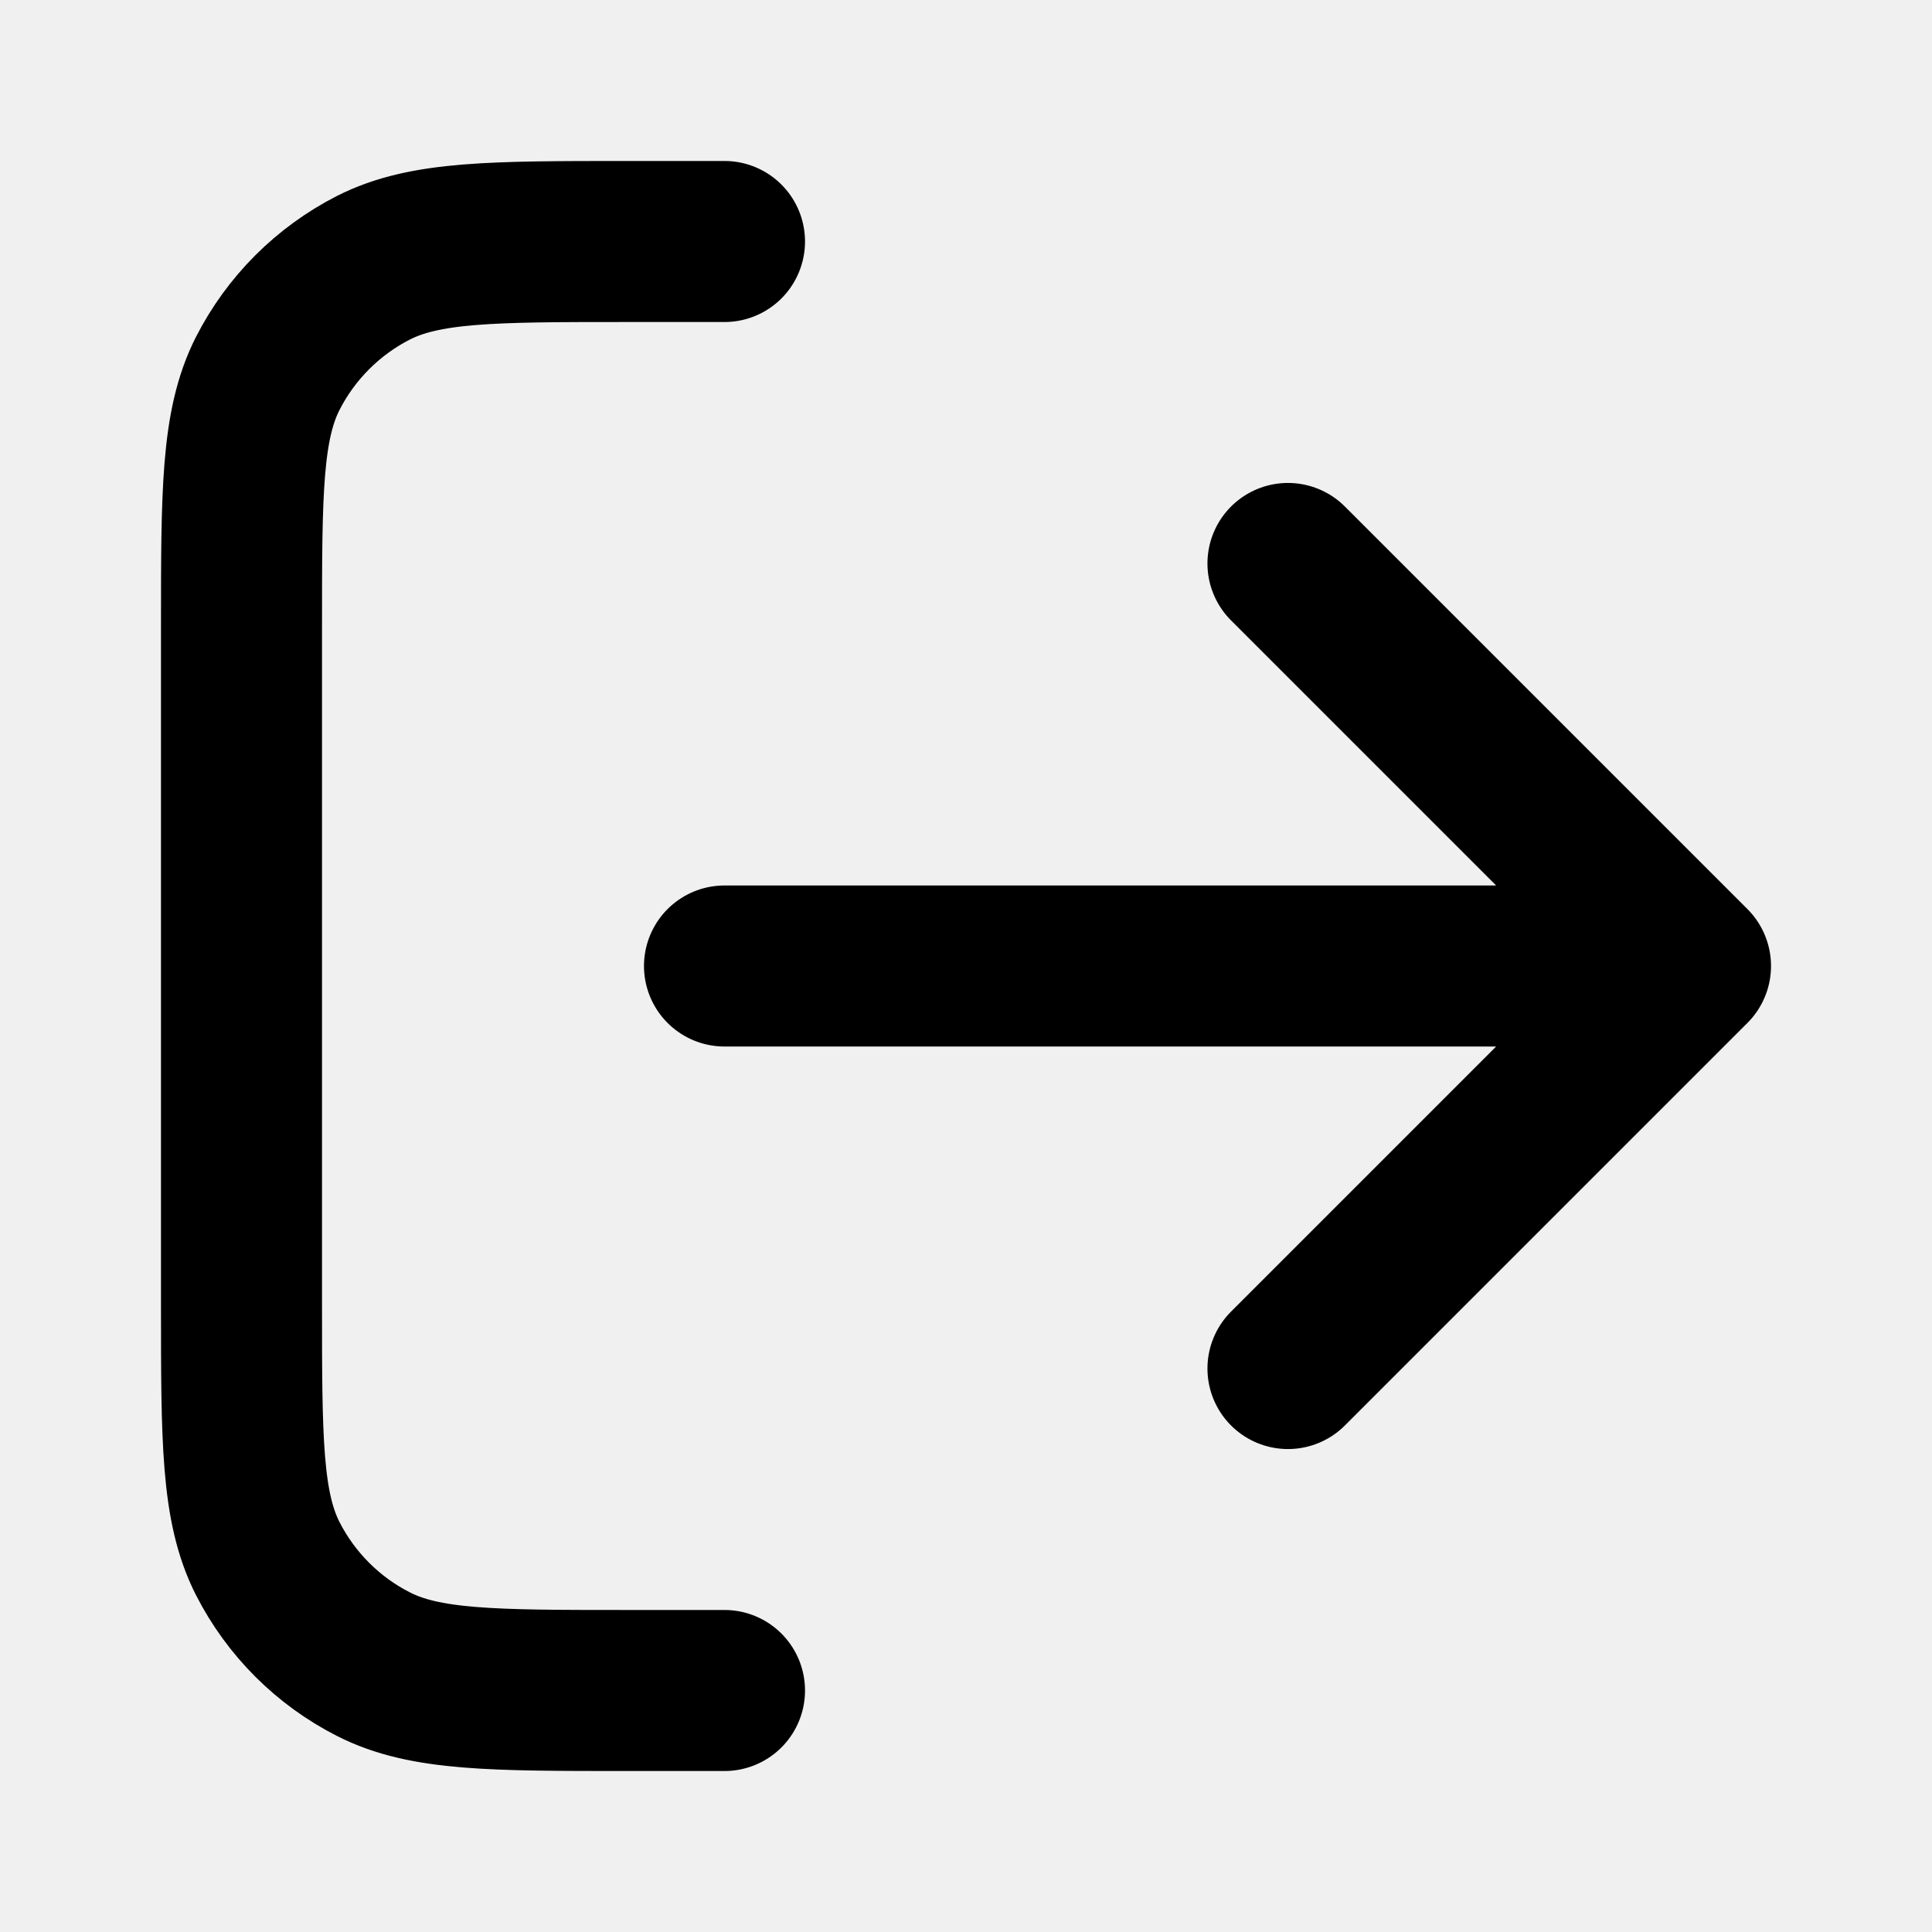
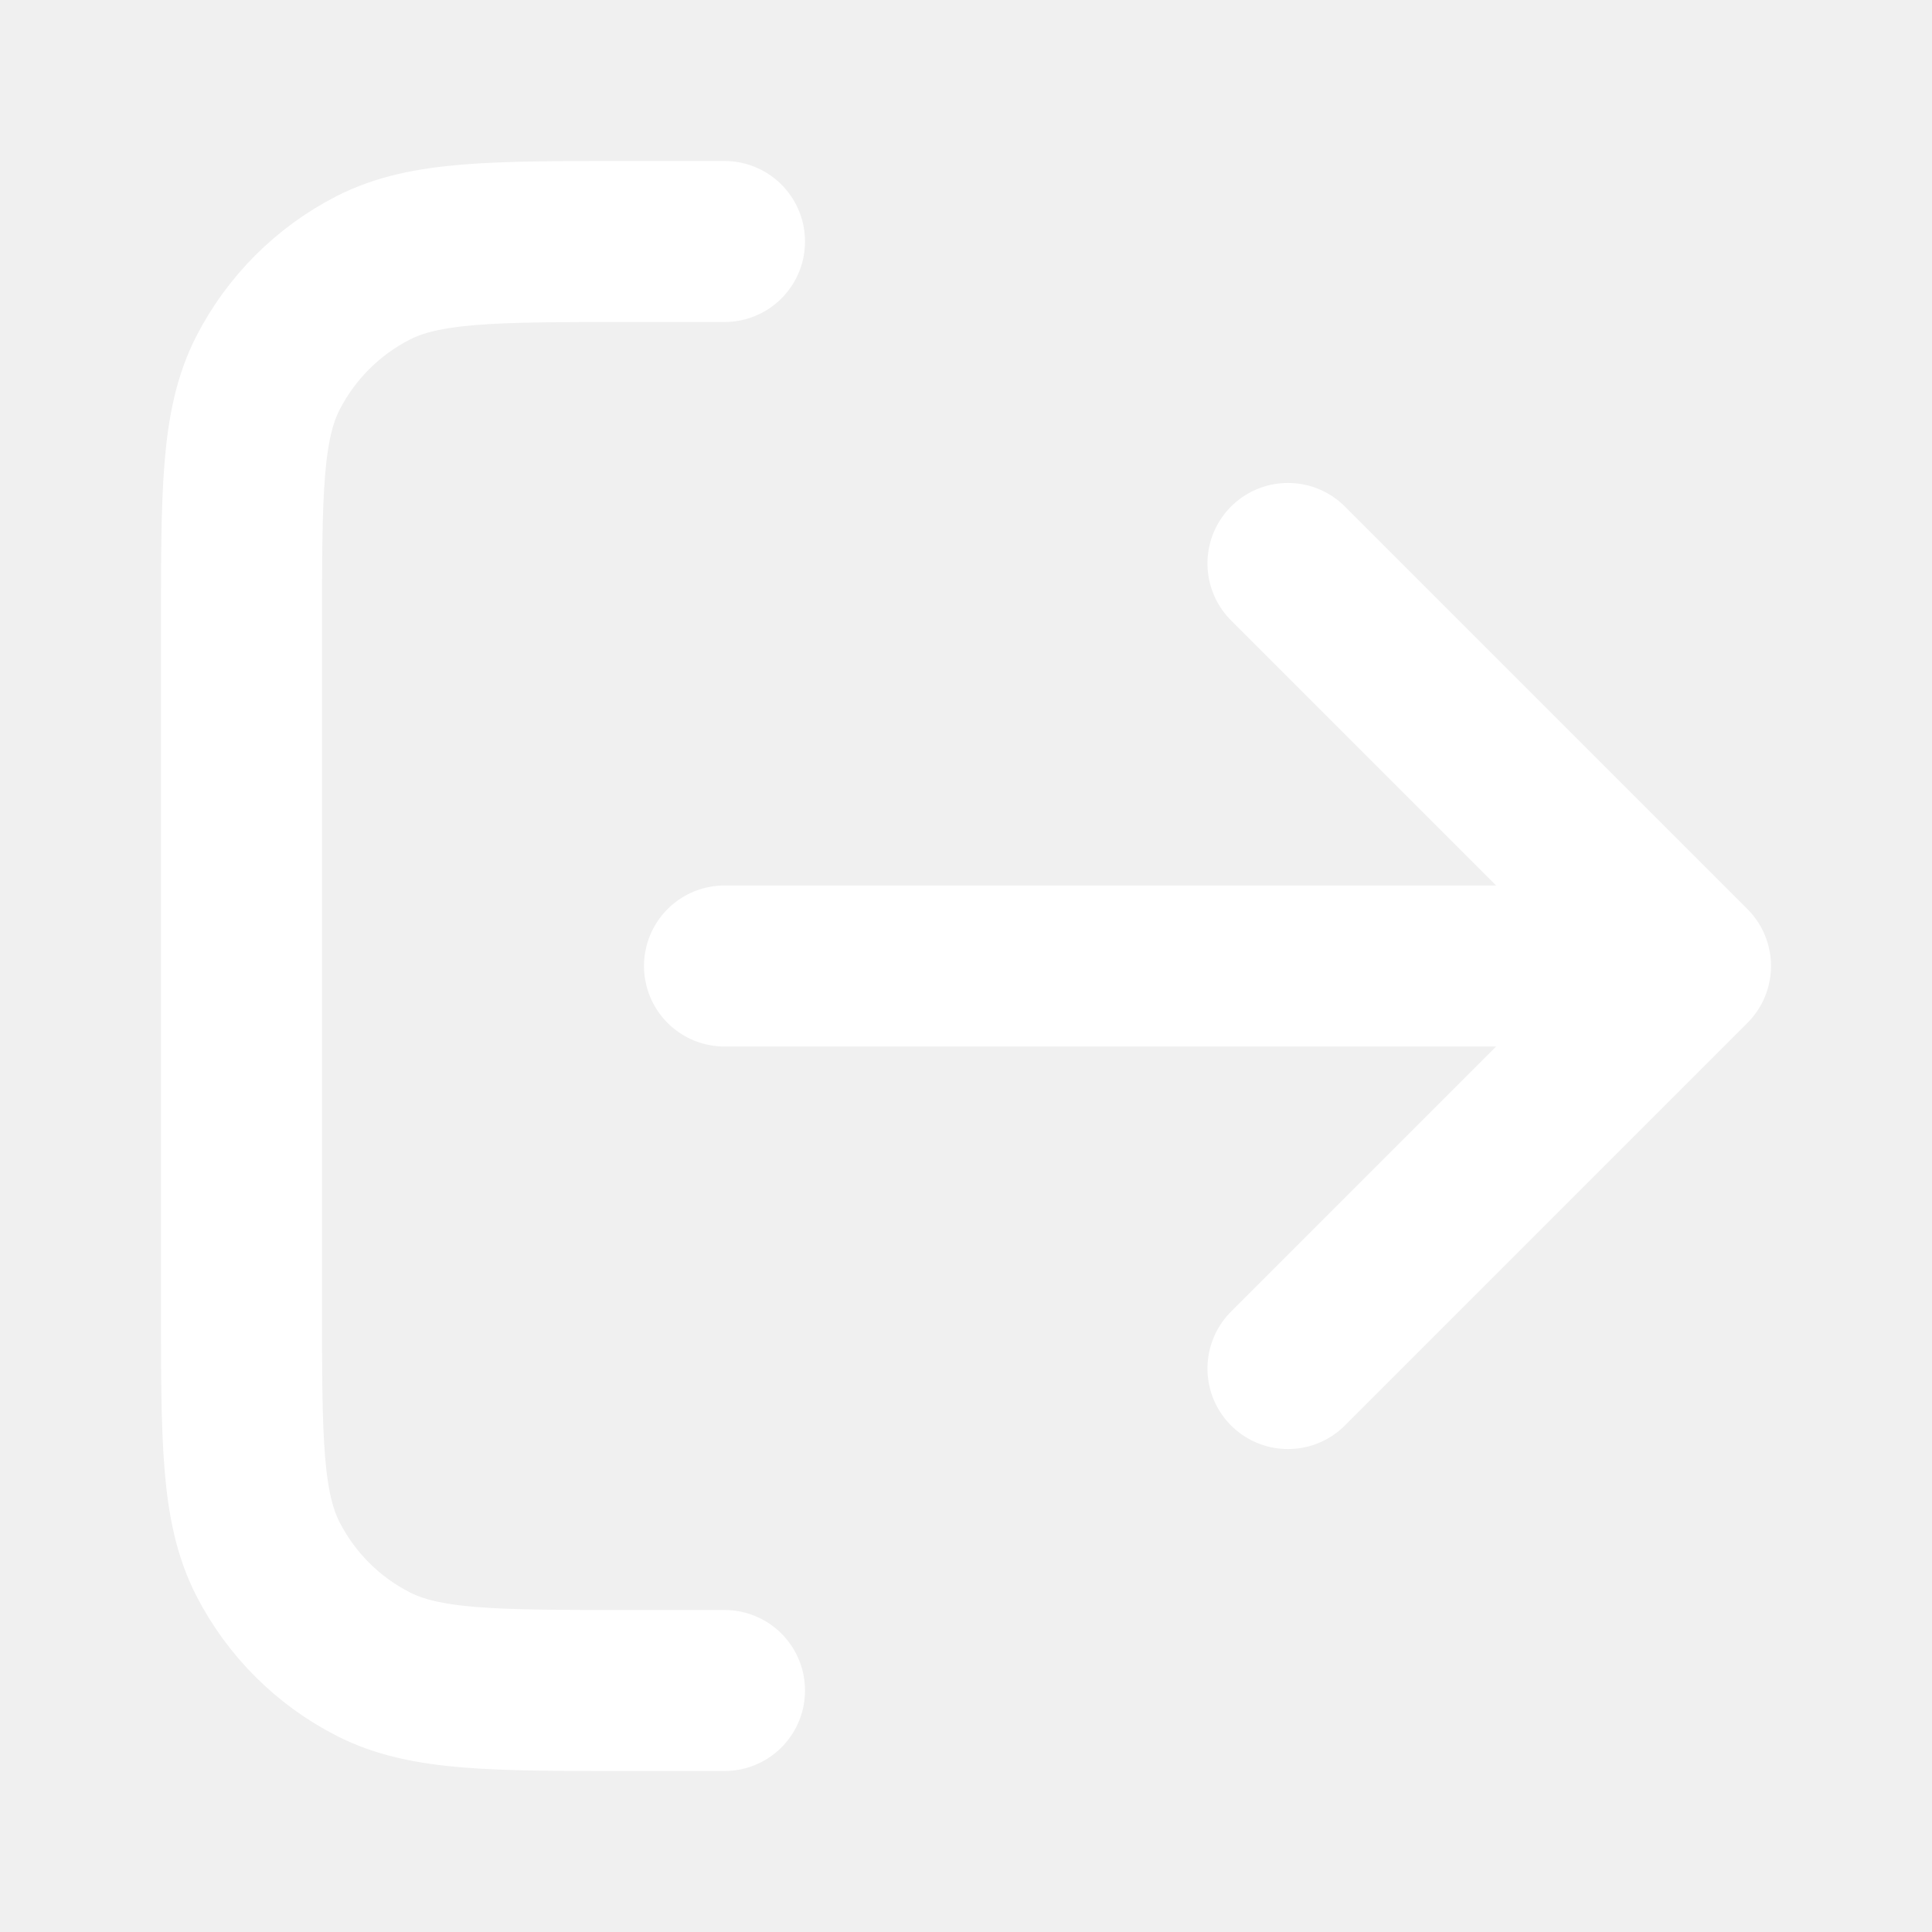
<svg xmlns="http://www.w3.org/2000/svg" width="20" height="20" viewBox="0 0 20 20" fill="none">
-   <path d="M13.333 14.167L17.5 10M17.5 10L13.333 5.833M17.5 10H7.5M7.5 2.5H6.5C5.1 2.5 4.4 2.5 3.865 2.772C3.395 3.012 3.012 3.395 2.772 3.865C2.5 4.4 2.5 5.1 2.5 6.5V13.5C2.5 14.9 2.5 15.6 2.772 16.135C3.012 16.605 3.395 16.988 3.865 17.227C4.4 17.5 5.1 17.5 6.5 17.5H7.5" stroke="black" stroke-width="1.667" stroke-linecap="round" stroke-linejoin="round" />
+   <path d="M13.333 14.167L17.5 10M17.5 10L13.333 5.833M17.5 10H7.5M7.5 2.5H6.5C5.1 2.5 4.4 2.5 3.865 2.772C3.395 3.012 3.012 3.395 2.772 3.865C2.5 4.4 2.5 5.1 2.5 6.5V13.5C2.5 14.9 2.5 15.6 2.772 16.135C3.012 16.605 3.395 16.988 3.865 17.227C4.4 17.5 5.1 17.5 6.5 17.5H7.5" stroke="white" stroke-width="1.667" stroke-linecap="round" stroke-linejoin="round" />
</svg>
